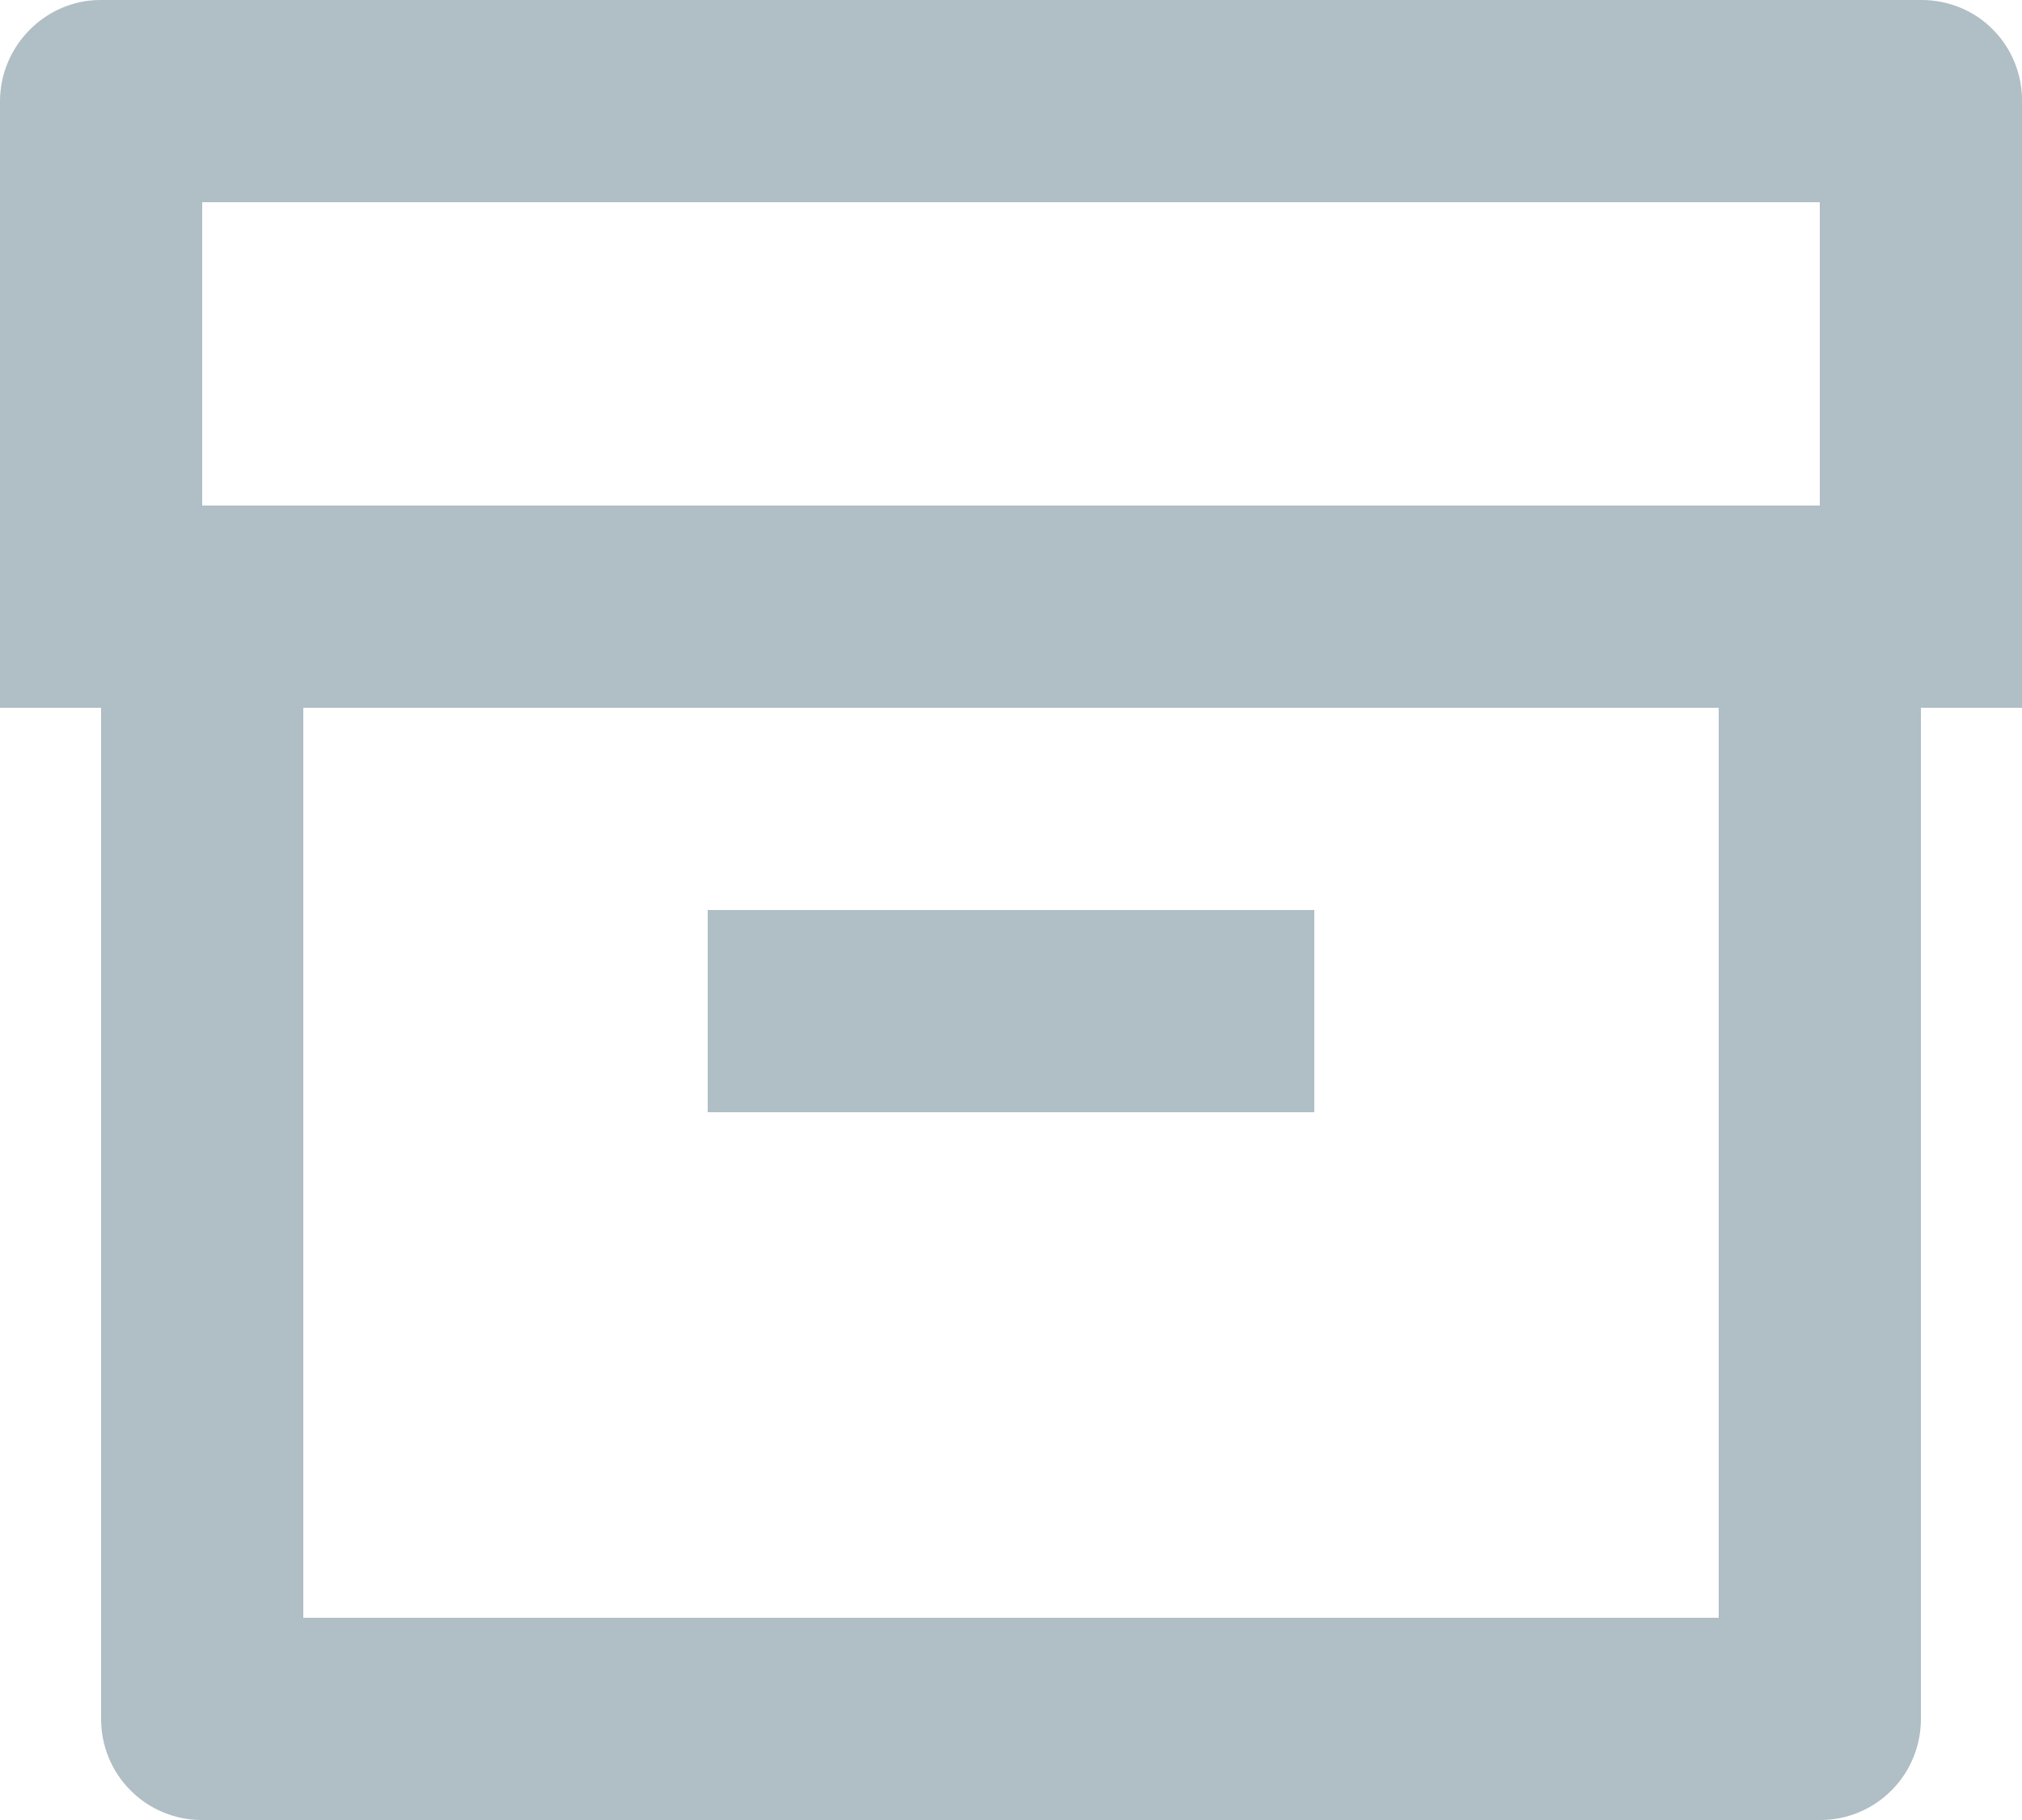
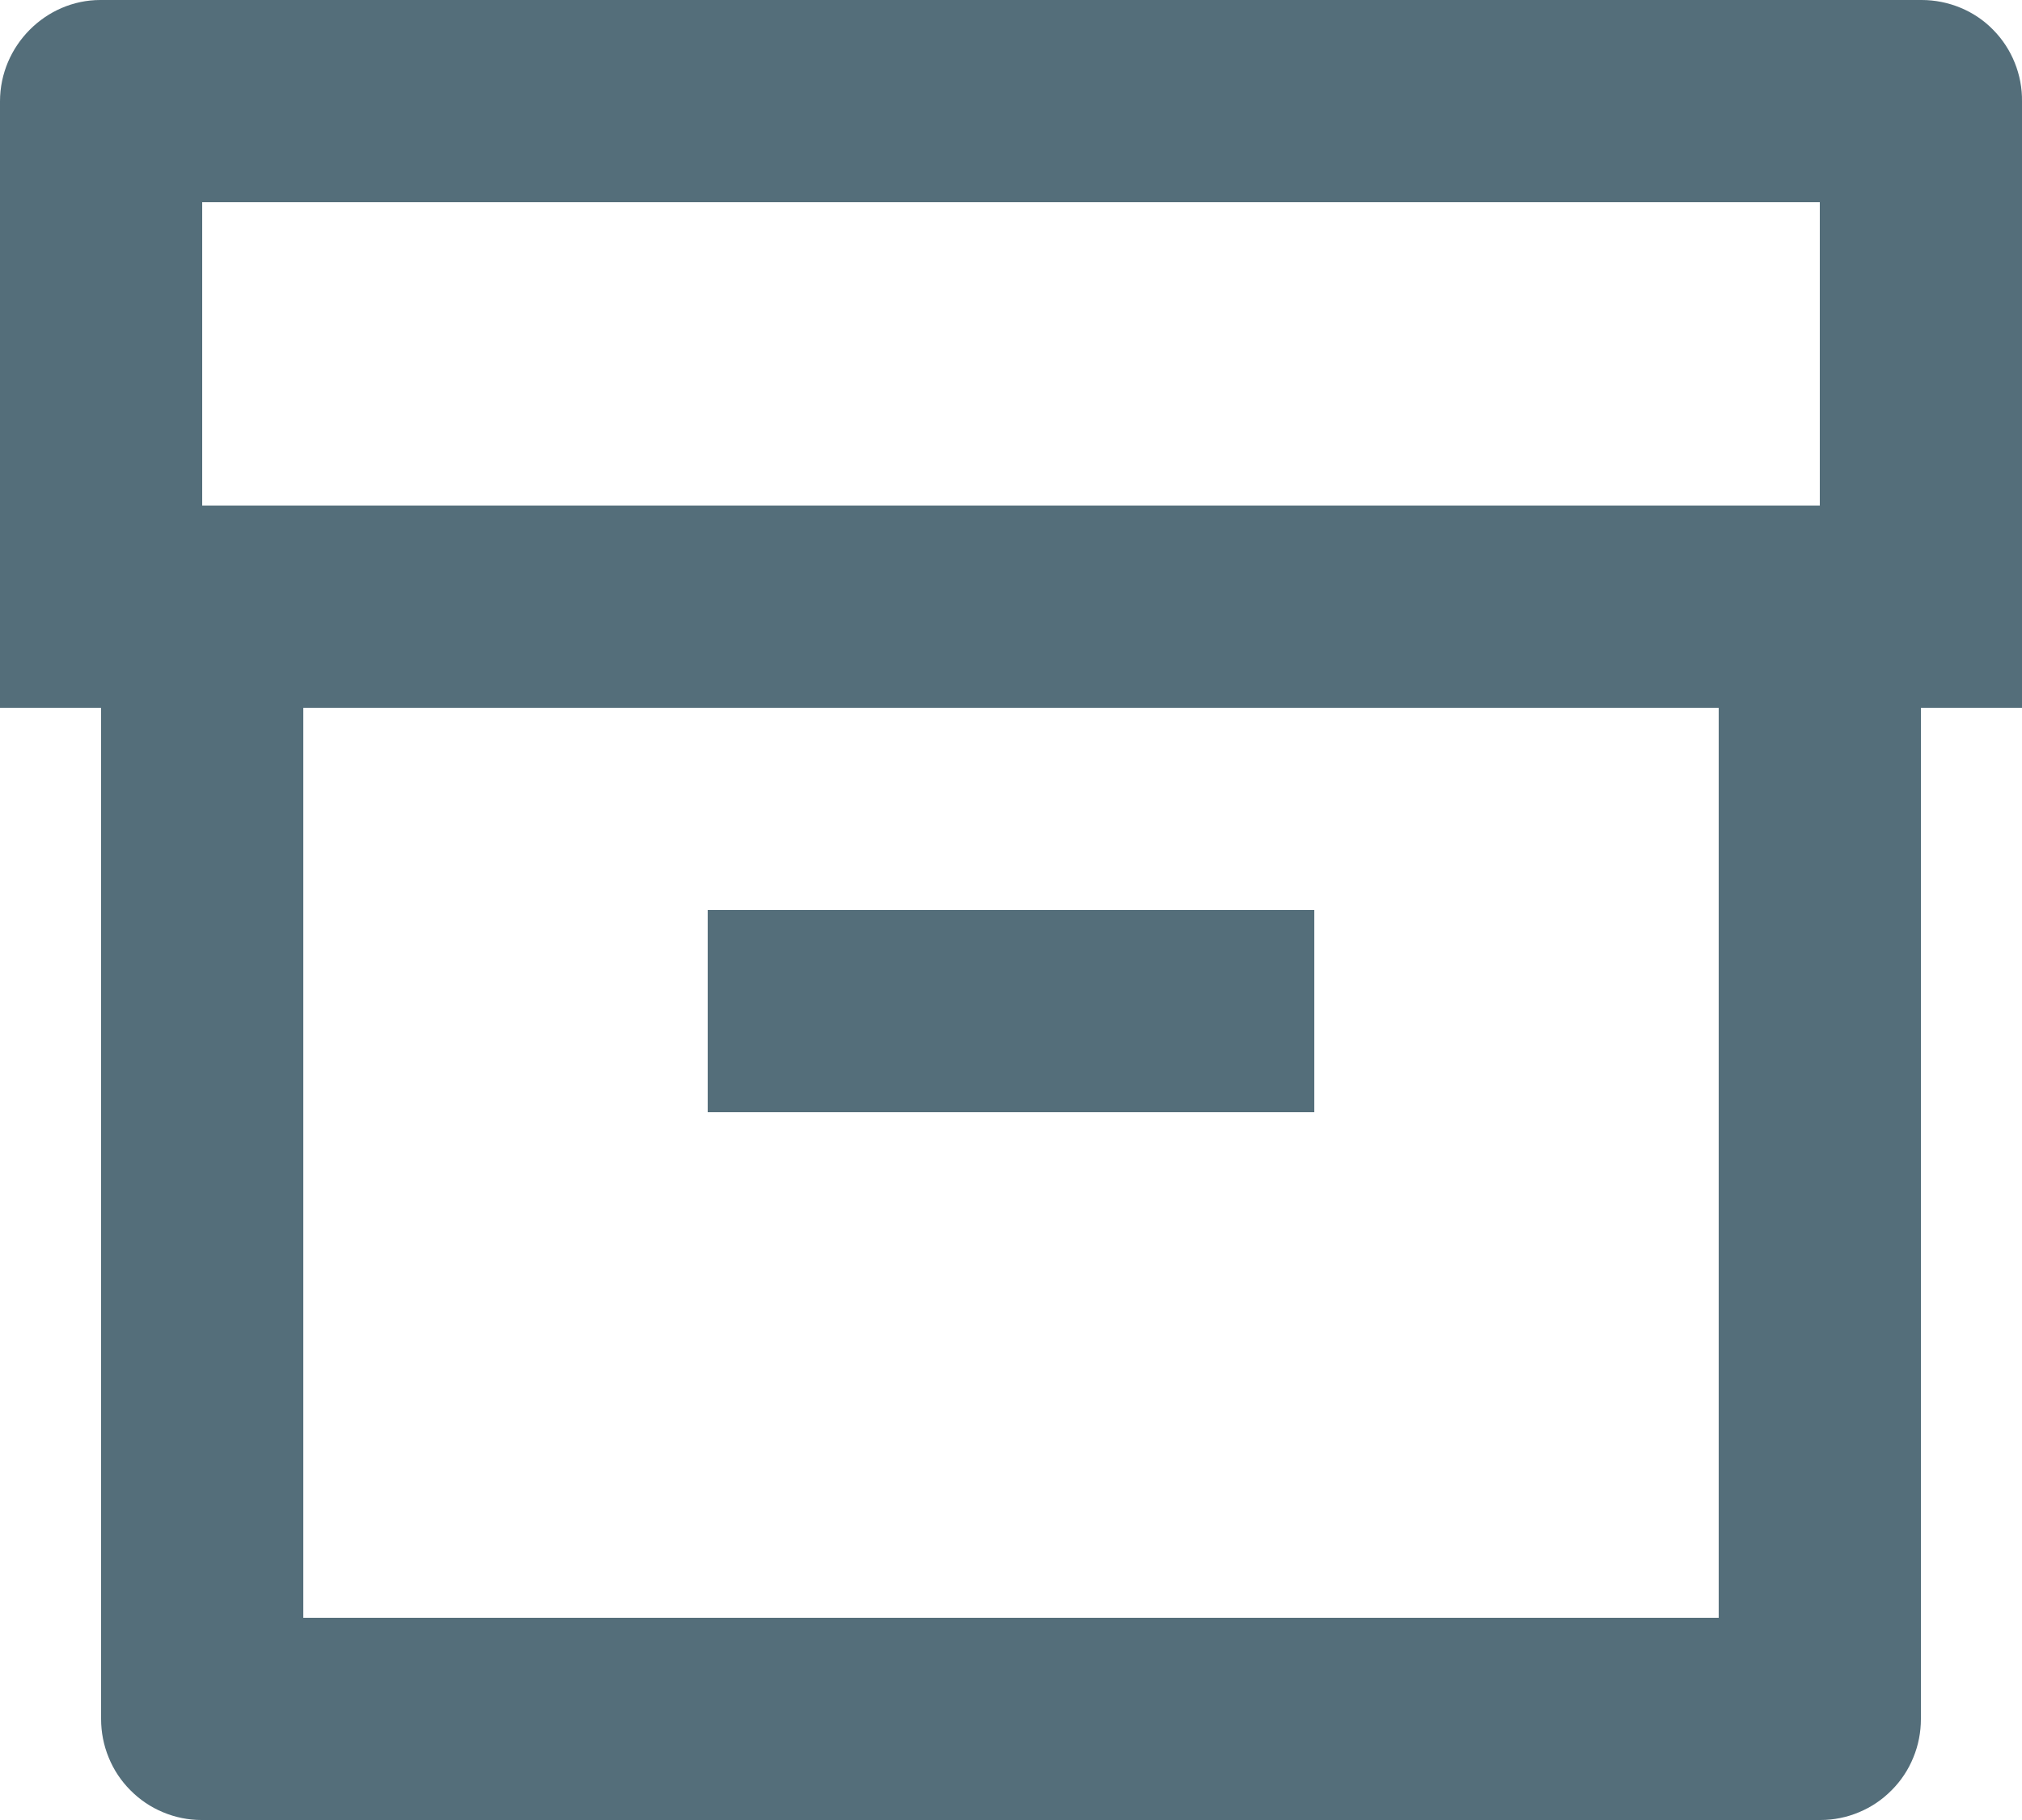
<svg xmlns="http://www.w3.org/2000/svg" width="20" height="18" viewBox="0 0 20 18" fill="none">
-   <path d="M1 7H0V1.003C0 0.449 0.455 2.19659e-06 0.992 2.19659e-06H19.008C19.139 -0 19.269 0.026 19.39 0.076C19.512 0.126 19.622 0.2 19.714 0.294C19.806 0.387 19.879 0.498 19.928 0.62C19.977 0.741 20.002 0.872 20 1.003V7H19V17.001C19 17.132 18.975 17.261 18.925 17.382C18.876 17.503 18.803 17.613 18.71 17.706C18.618 17.799 18.509 17.873 18.388 17.923C18.267 17.974 18.138 18 18.007 18H1.993C1.862 18 1.733 17.974 1.612 17.923C1.491 17.873 1.382 17.799 1.29 17.706C1.197 17.613 1.124 17.503 1.075 17.382C1.025 17.261 1 17.132 1 17.001V7ZM17 7H3V16H17V7ZM2 2V5H18V2H2ZM7 9H13V11H7V9Z" fill="#B0BEC5" />
+   <path d="M1 7H0V1.003C0 0.449 0.455 2.19659e-06 0.992 2.19659e-06H19.008C19.139 -0 19.269 0.026 19.39 0.076C19.512 0.126 19.622 0.2 19.714 0.294C19.806 0.387 19.879 0.498 19.928 0.62C19.977 0.741 20.002 0.872 20 1.003V7H19V17.001C19 17.132 18.975 17.261 18.925 17.382C18.876 17.503 18.803 17.613 18.71 17.706C18.618 17.799 18.509 17.873 18.388 17.923C18.267 17.974 18.138 18 18.007 18H1.993C1.862 18 1.733 17.974 1.612 17.923C1.491 17.873 1.382 17.799 1.29 17.706C1.197 17.613 1.124 17.503 1.075 17.382C1.025 17.261 1 17.132 1 17.001V7ZM17 7H3V16H17V7ZM2 2V5H18V2H2ZM7 9H13V11H7V9Z" fill="#546E7A" />
</svg>
